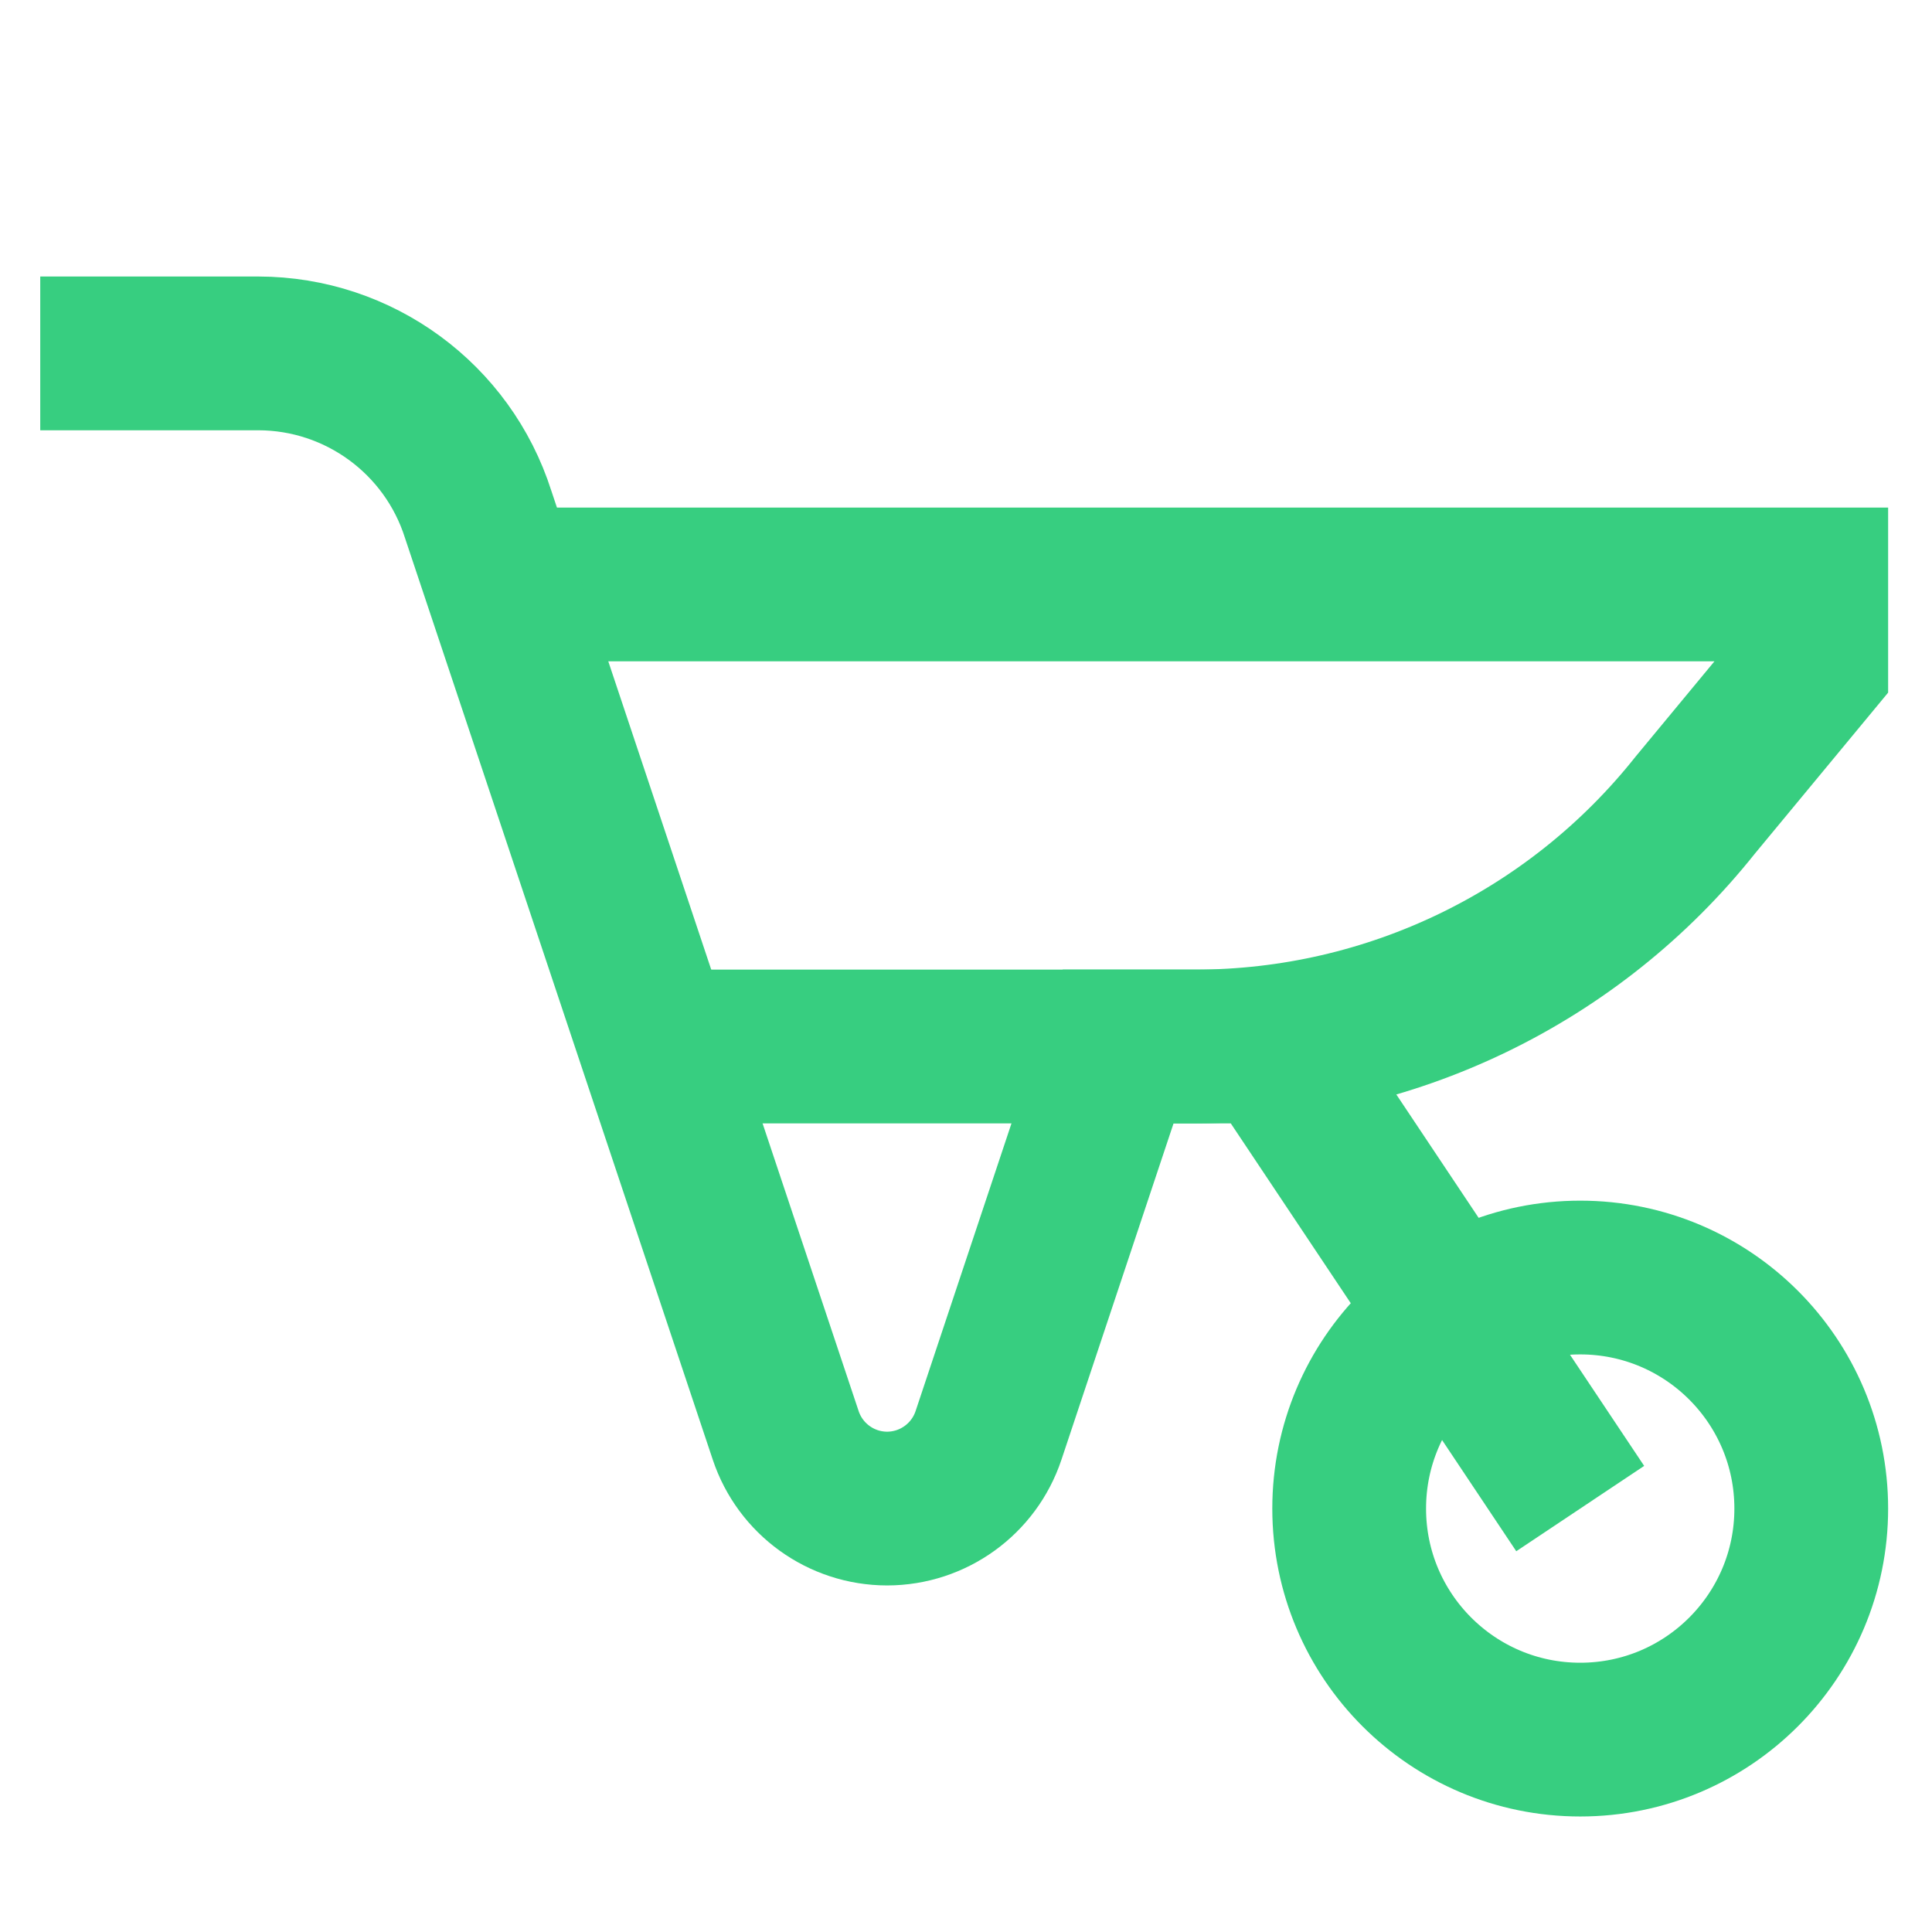
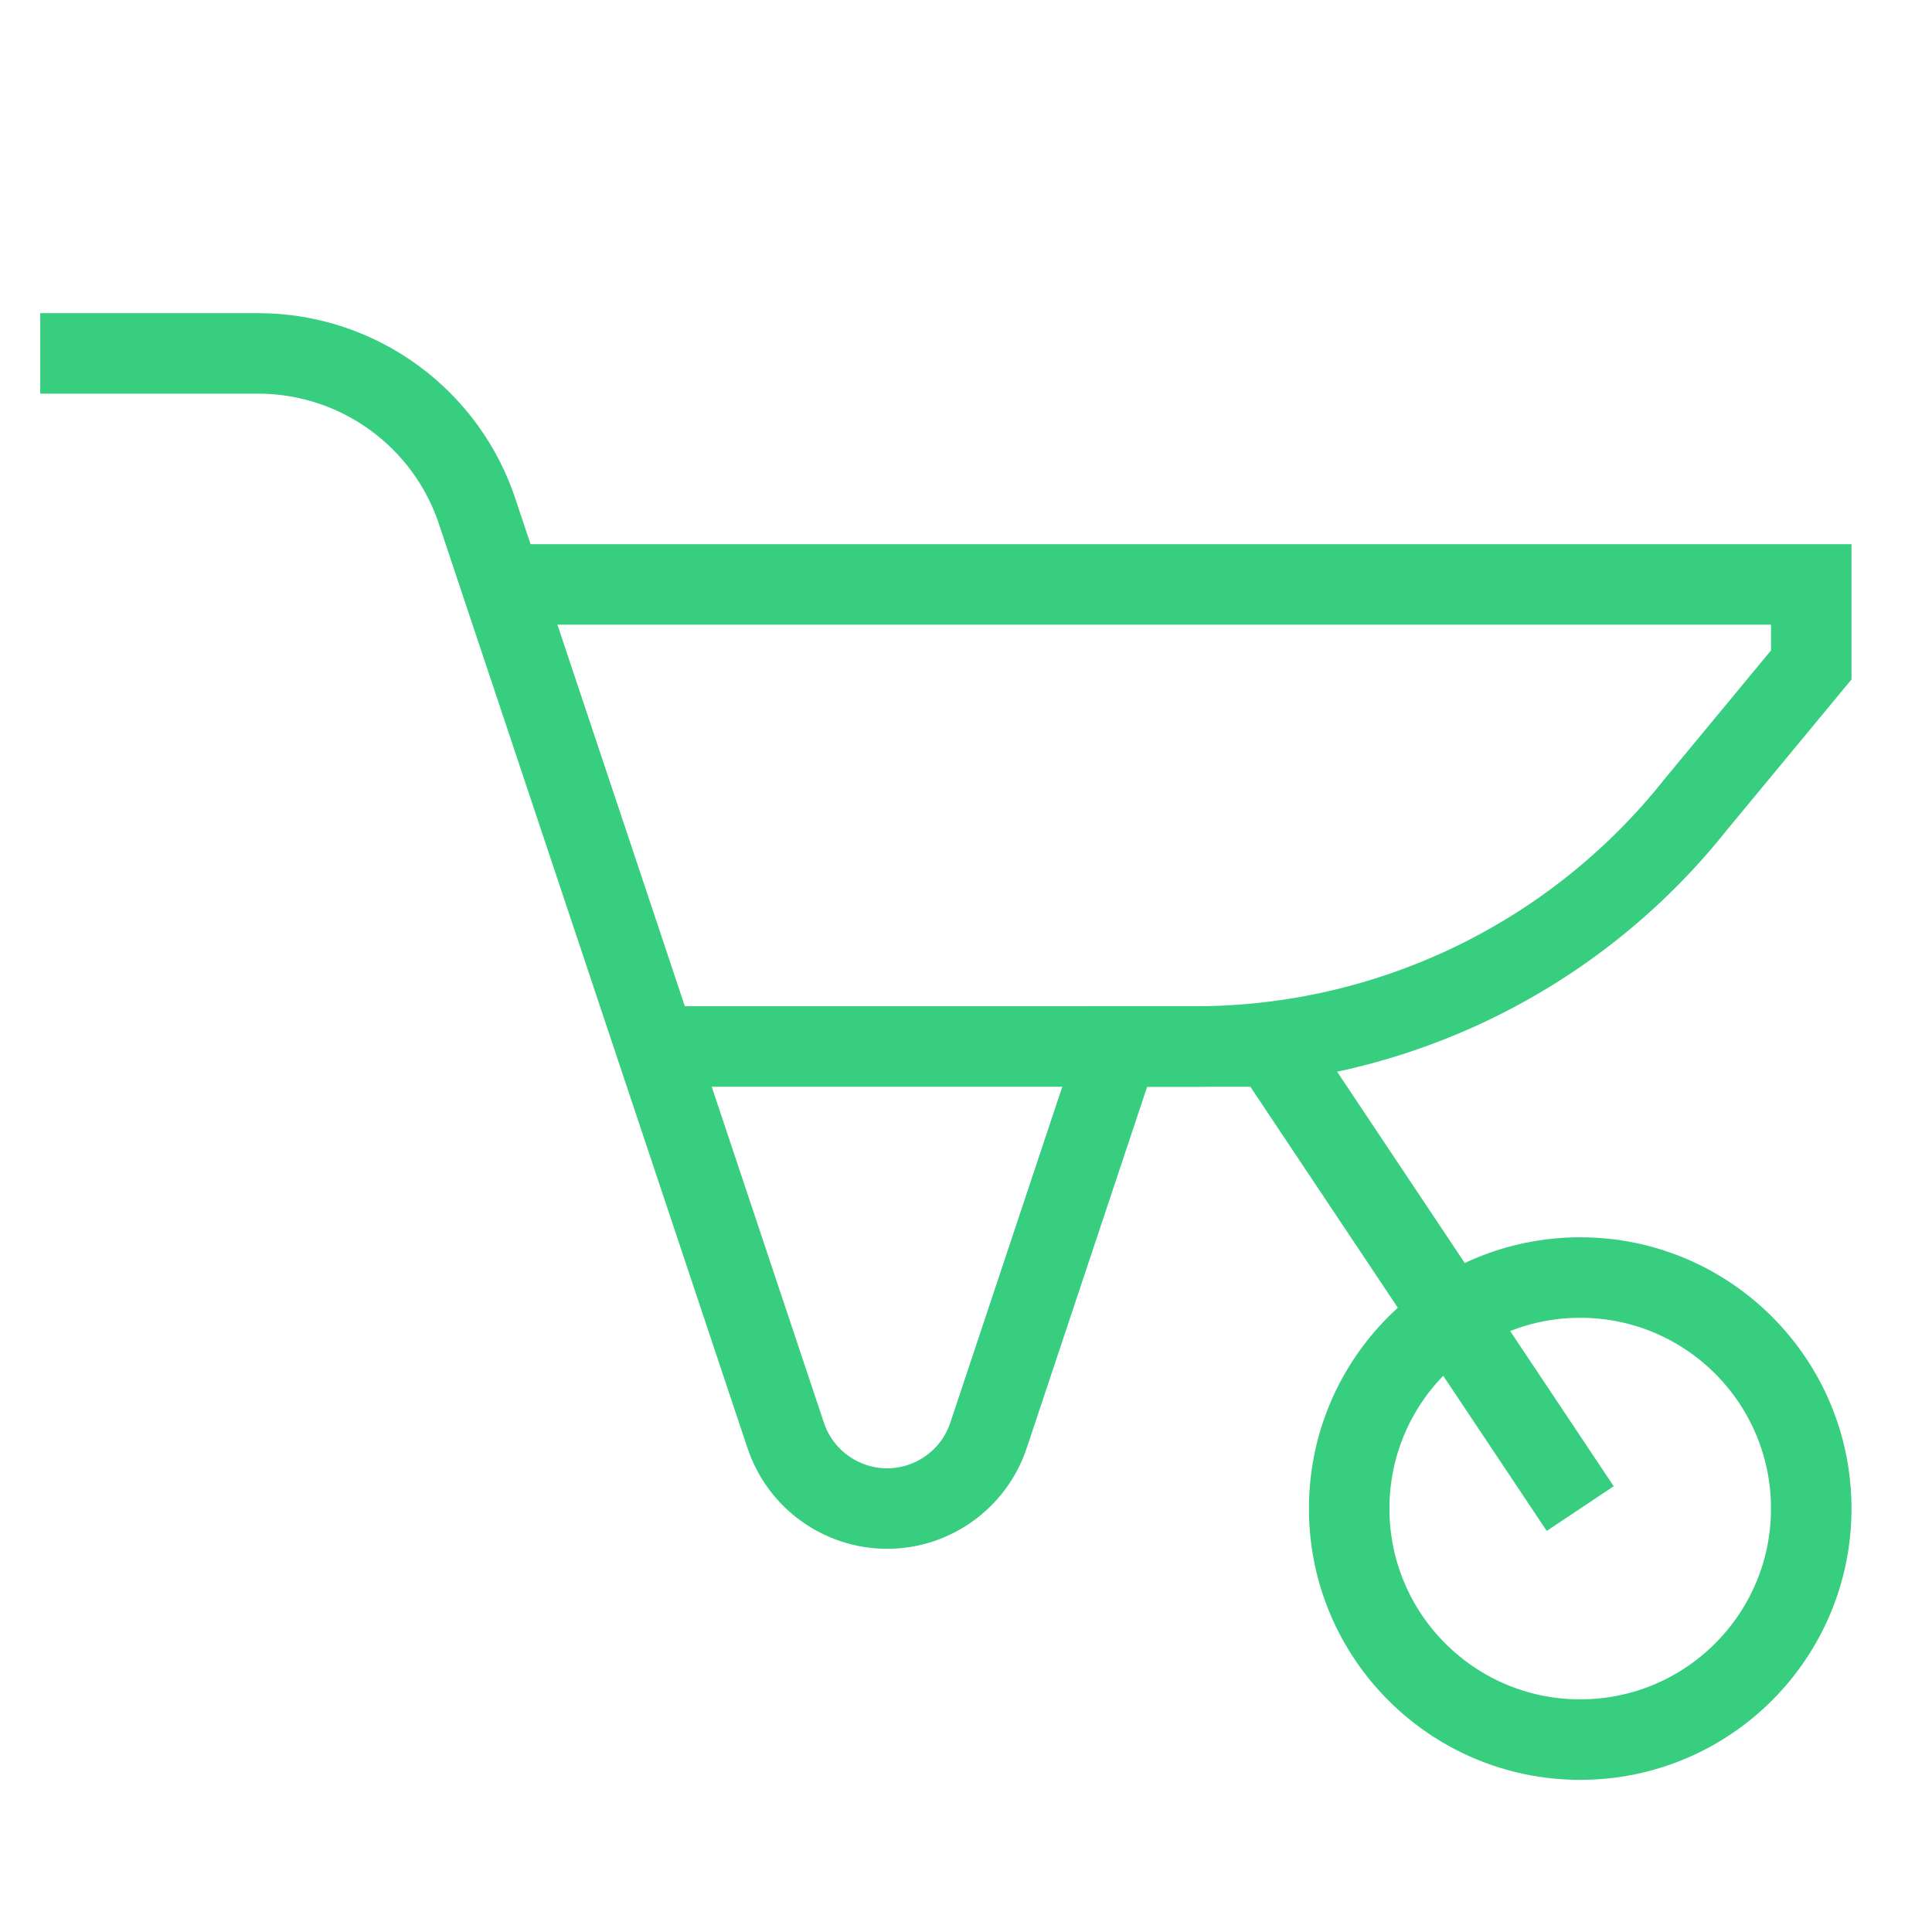
<svg xmlns="http://www.w3.org/2000/svg" width="100px" height="100px" viewBox="0 0 24 24" id="Layer_1" data-name="Layer 1" fill="#37CE80">
  <g id="SVGRepo_bgCarrier" stroke-width="0" />
  <g id="SVGRepo_tracerCarrier" stroke-linecap="round" stroke-linejoin="round" />
  <g id="SVGRepo_iconCarrier">
    <defs>
-       <style>.cls-1{fill:none;stroke:#37CE80;stroke-miterlimit:10;stroke-width:1.91px;}</style>
+       <style>.cls-1{fill:none;stroke:#37CE80;stroke-miterlimit:10;stroke-width:1px;}</style>
    </defs>
    <path class="cls-1" d="M6.24,7.26H22.5v1L21.06,10a7.94,7.94,0,0,1-6.21,3H8.15" />
    <path class="cls-1" d="M.5,4.39H3.21a2.87,2.87,0,0,1,2.73,2L9.76,17.83a1.33,1.33,0,0,0,1.26.91h0a1.33,1.33,0,0,0,1.26-.91L13.89,13H15.8l3.83,5.74" />
    <circle class="cls-1" cx="19.63" cy="18.74" r="2.87" />
  </g>
</svg>
